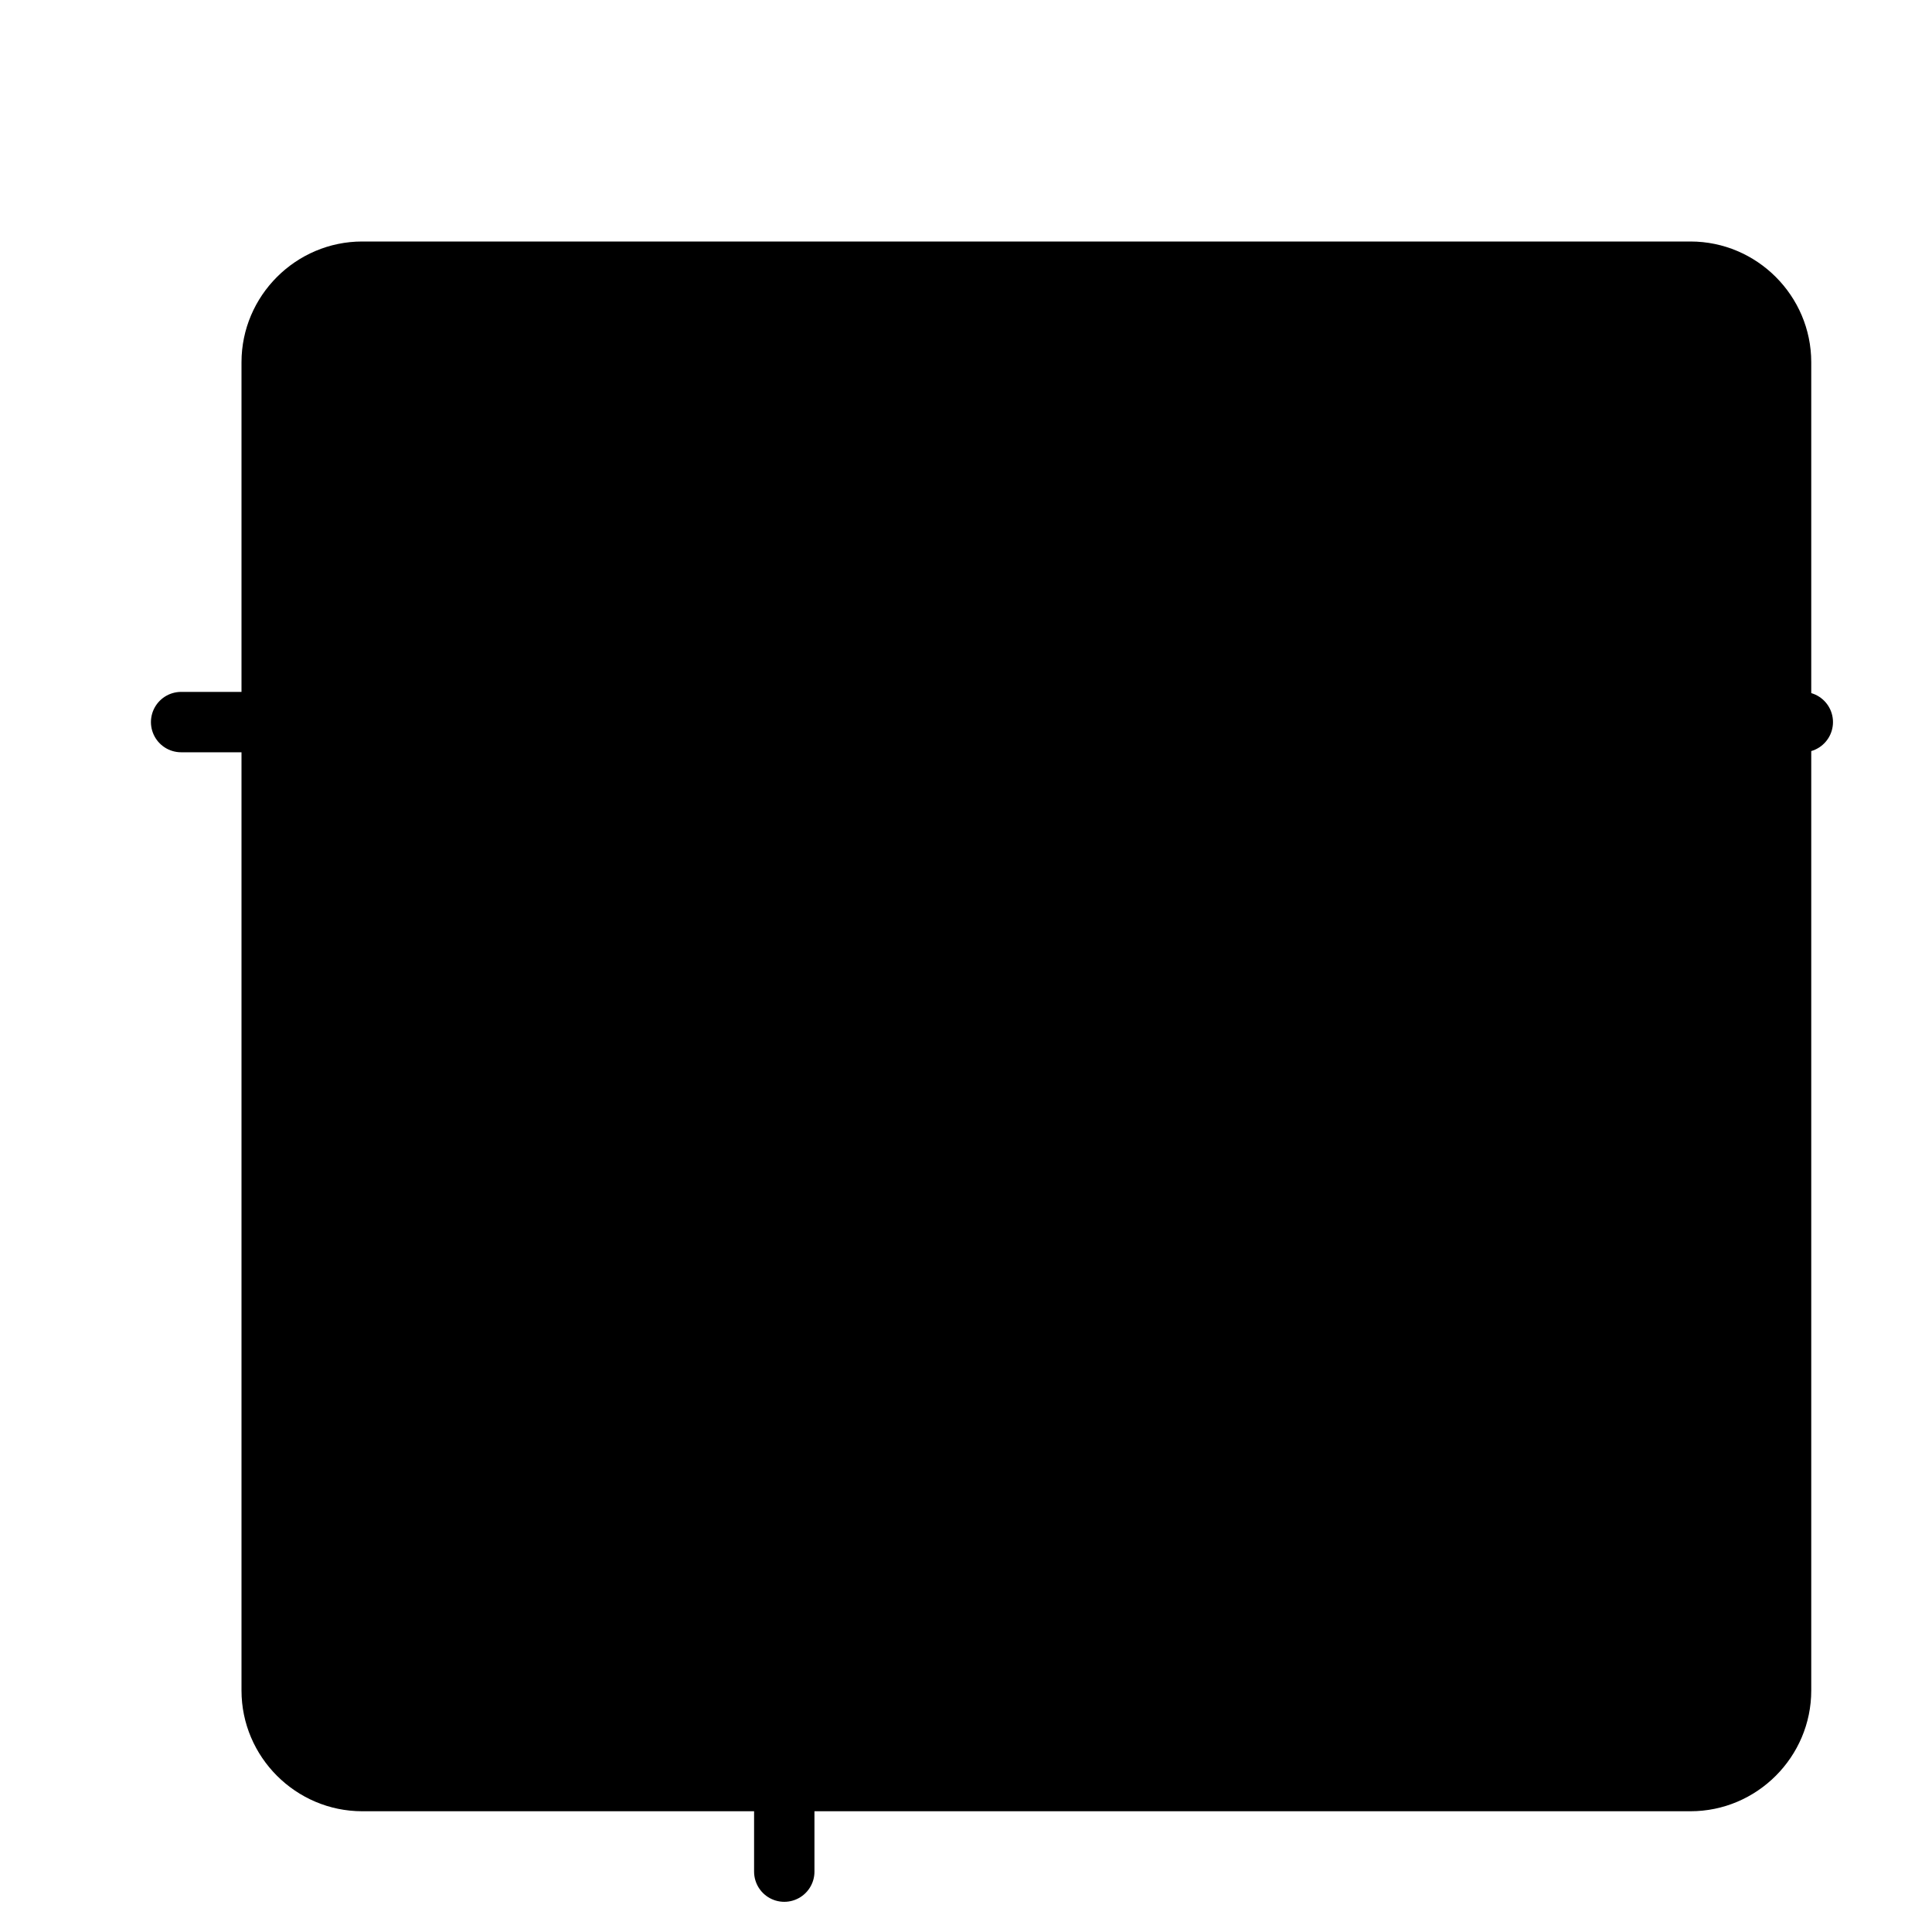
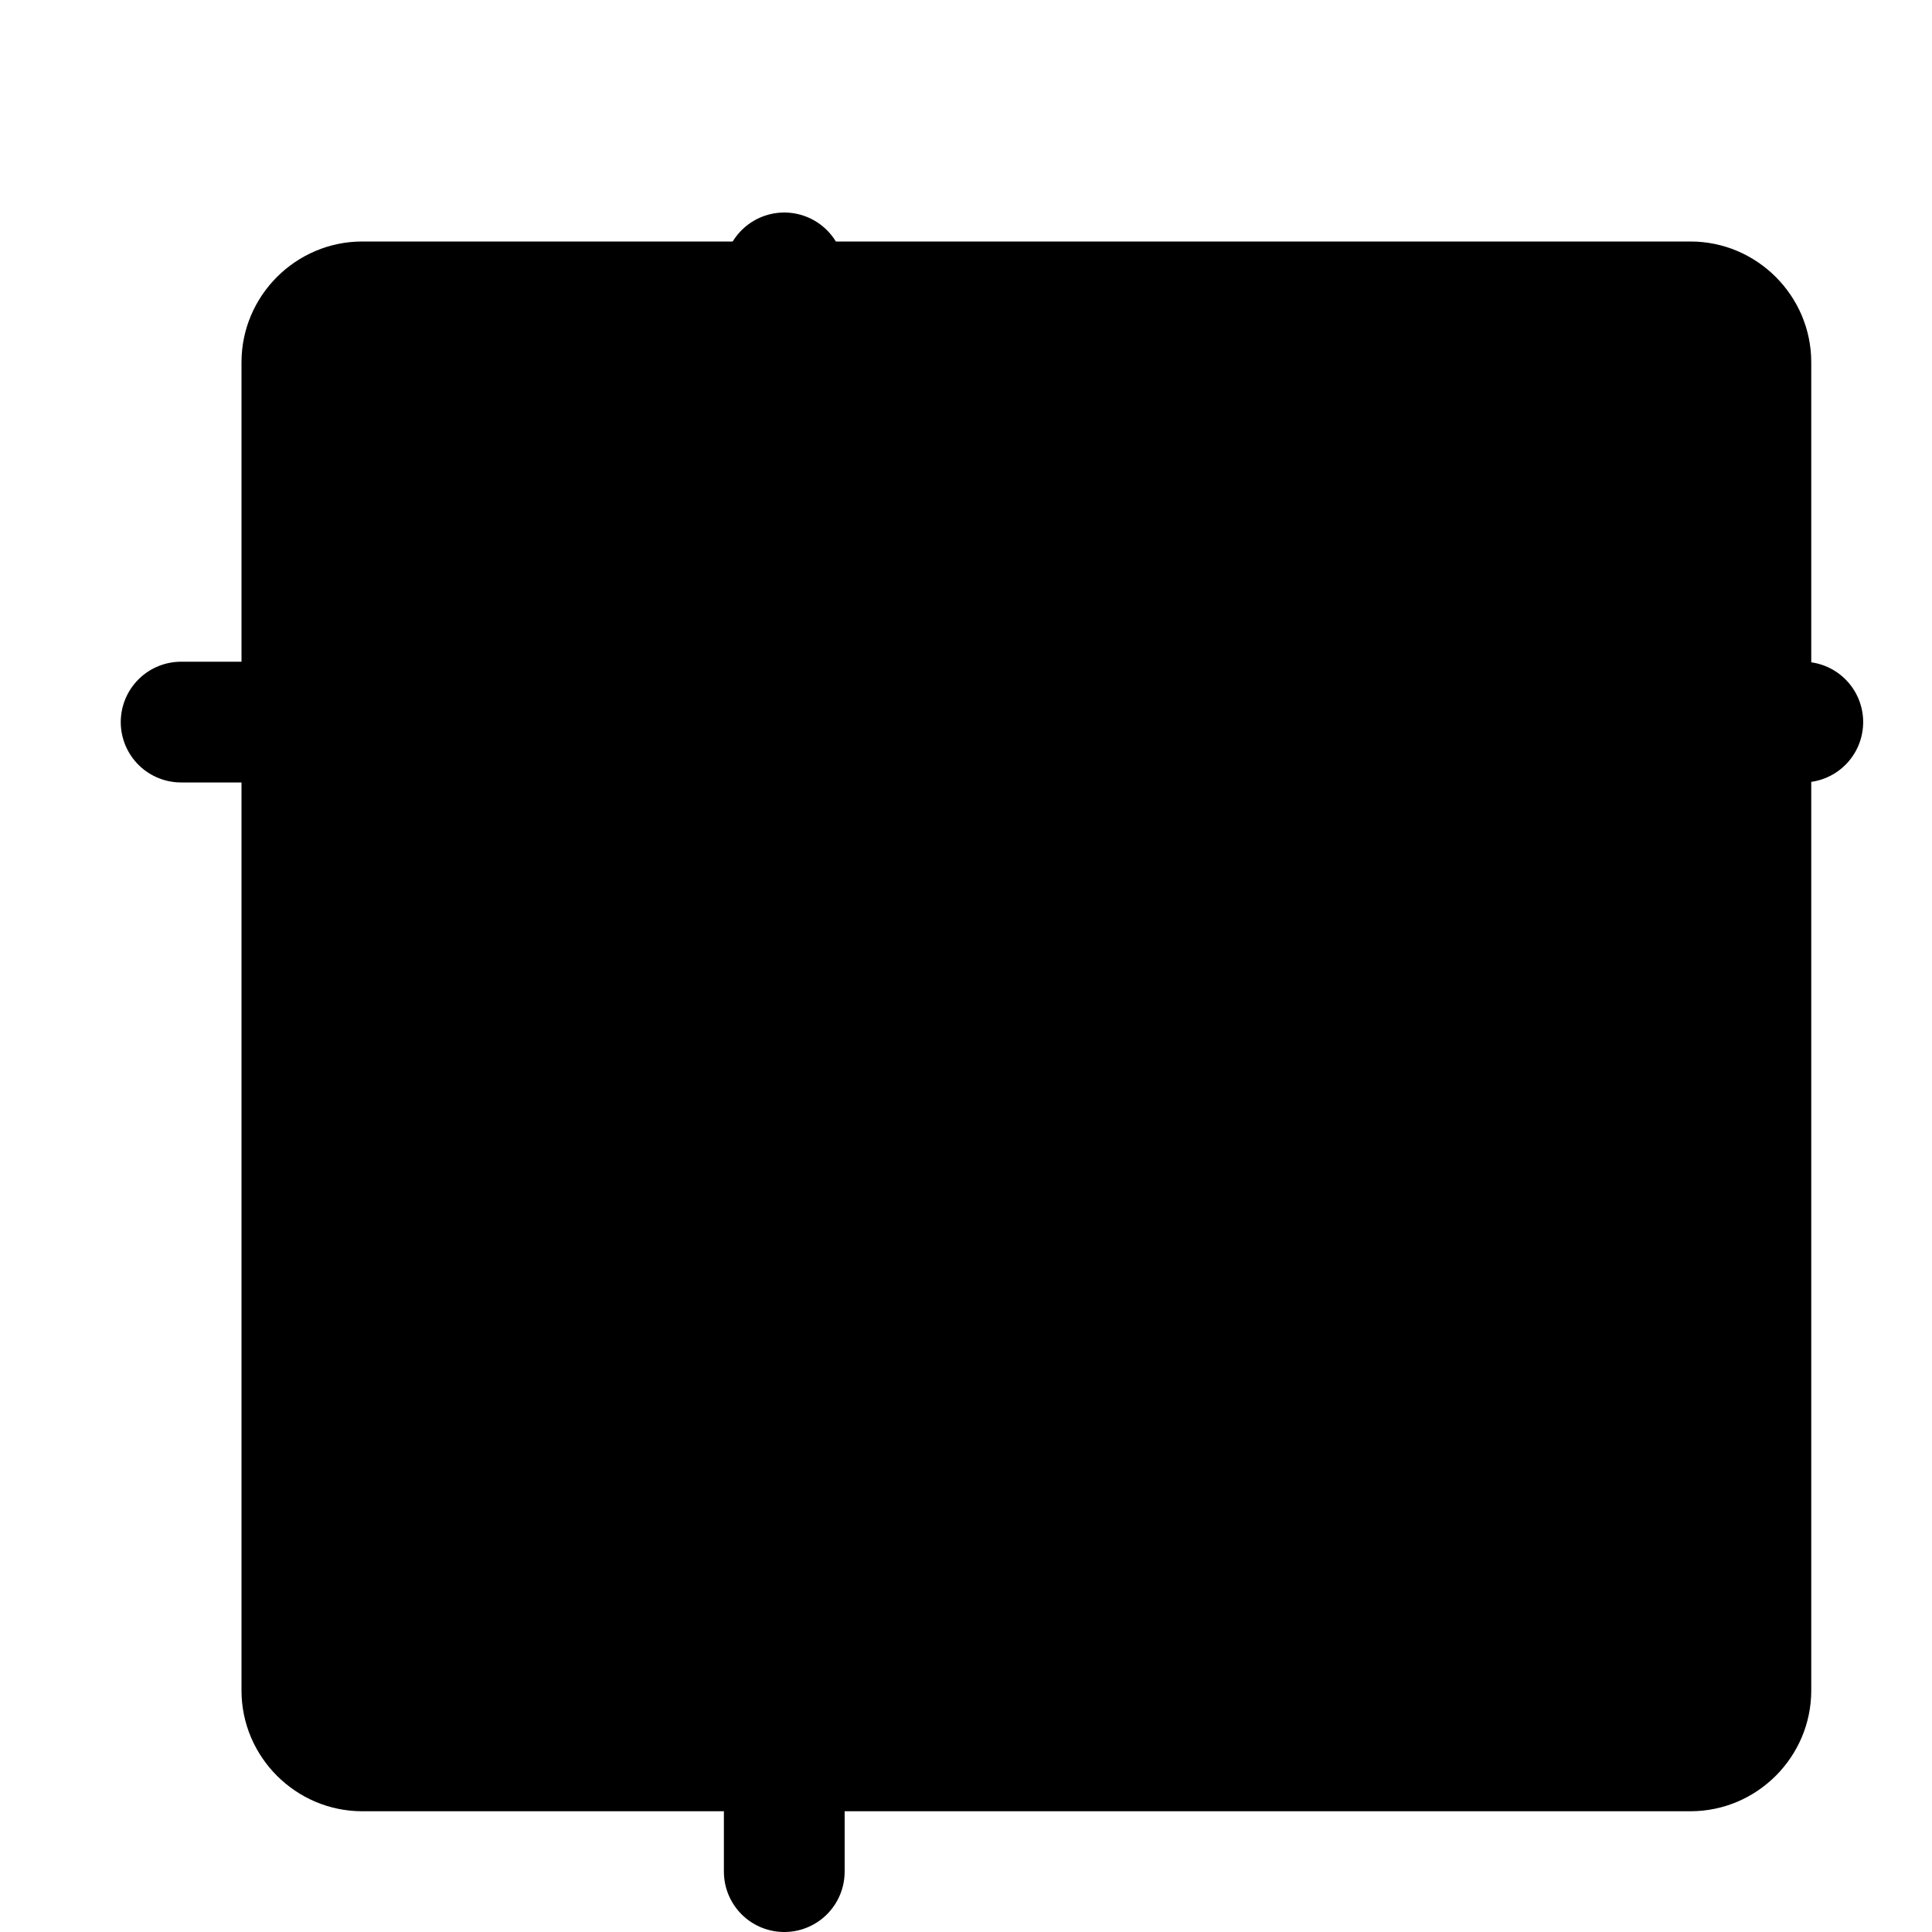
<svg xmlns="http://www.w3.org/2000/svg" viewBox="0 0 32 32" fill="currentColor">
  <path d="M28,4C29.1,4,30,4.9,30,6L30,28C30,29.1,29.1,30,28,30L6,30C4.9,30,4,29.1,4,28L4,6C4,4.9,4.9,4,6,4Z" />
-   <path d="M12.99,4.52L12.99,31" fill="none" stroke="currentColor" stroke-width="1" stroke-linecap="round" stroke-linejoin="round" />
-   <path d="M29.86,11.96L3,11.96" fill="none" stroke="currentColor" stroke-width="1" stroke-linecap="round" stroke-linejoin="round" />
+   <path d="M12.99,4.52L12.99,31" fill="none" stroke="currentColor" stroke-width="2" stroke-linecap="round" stroke-linejoin="round" />
+   <path d="M29.86,11.96L3,11.96" fill="none" stroke="currentColor" stroke-width="2" stroke-linecap="round" stroke-linejoin="round" />
</svg>
